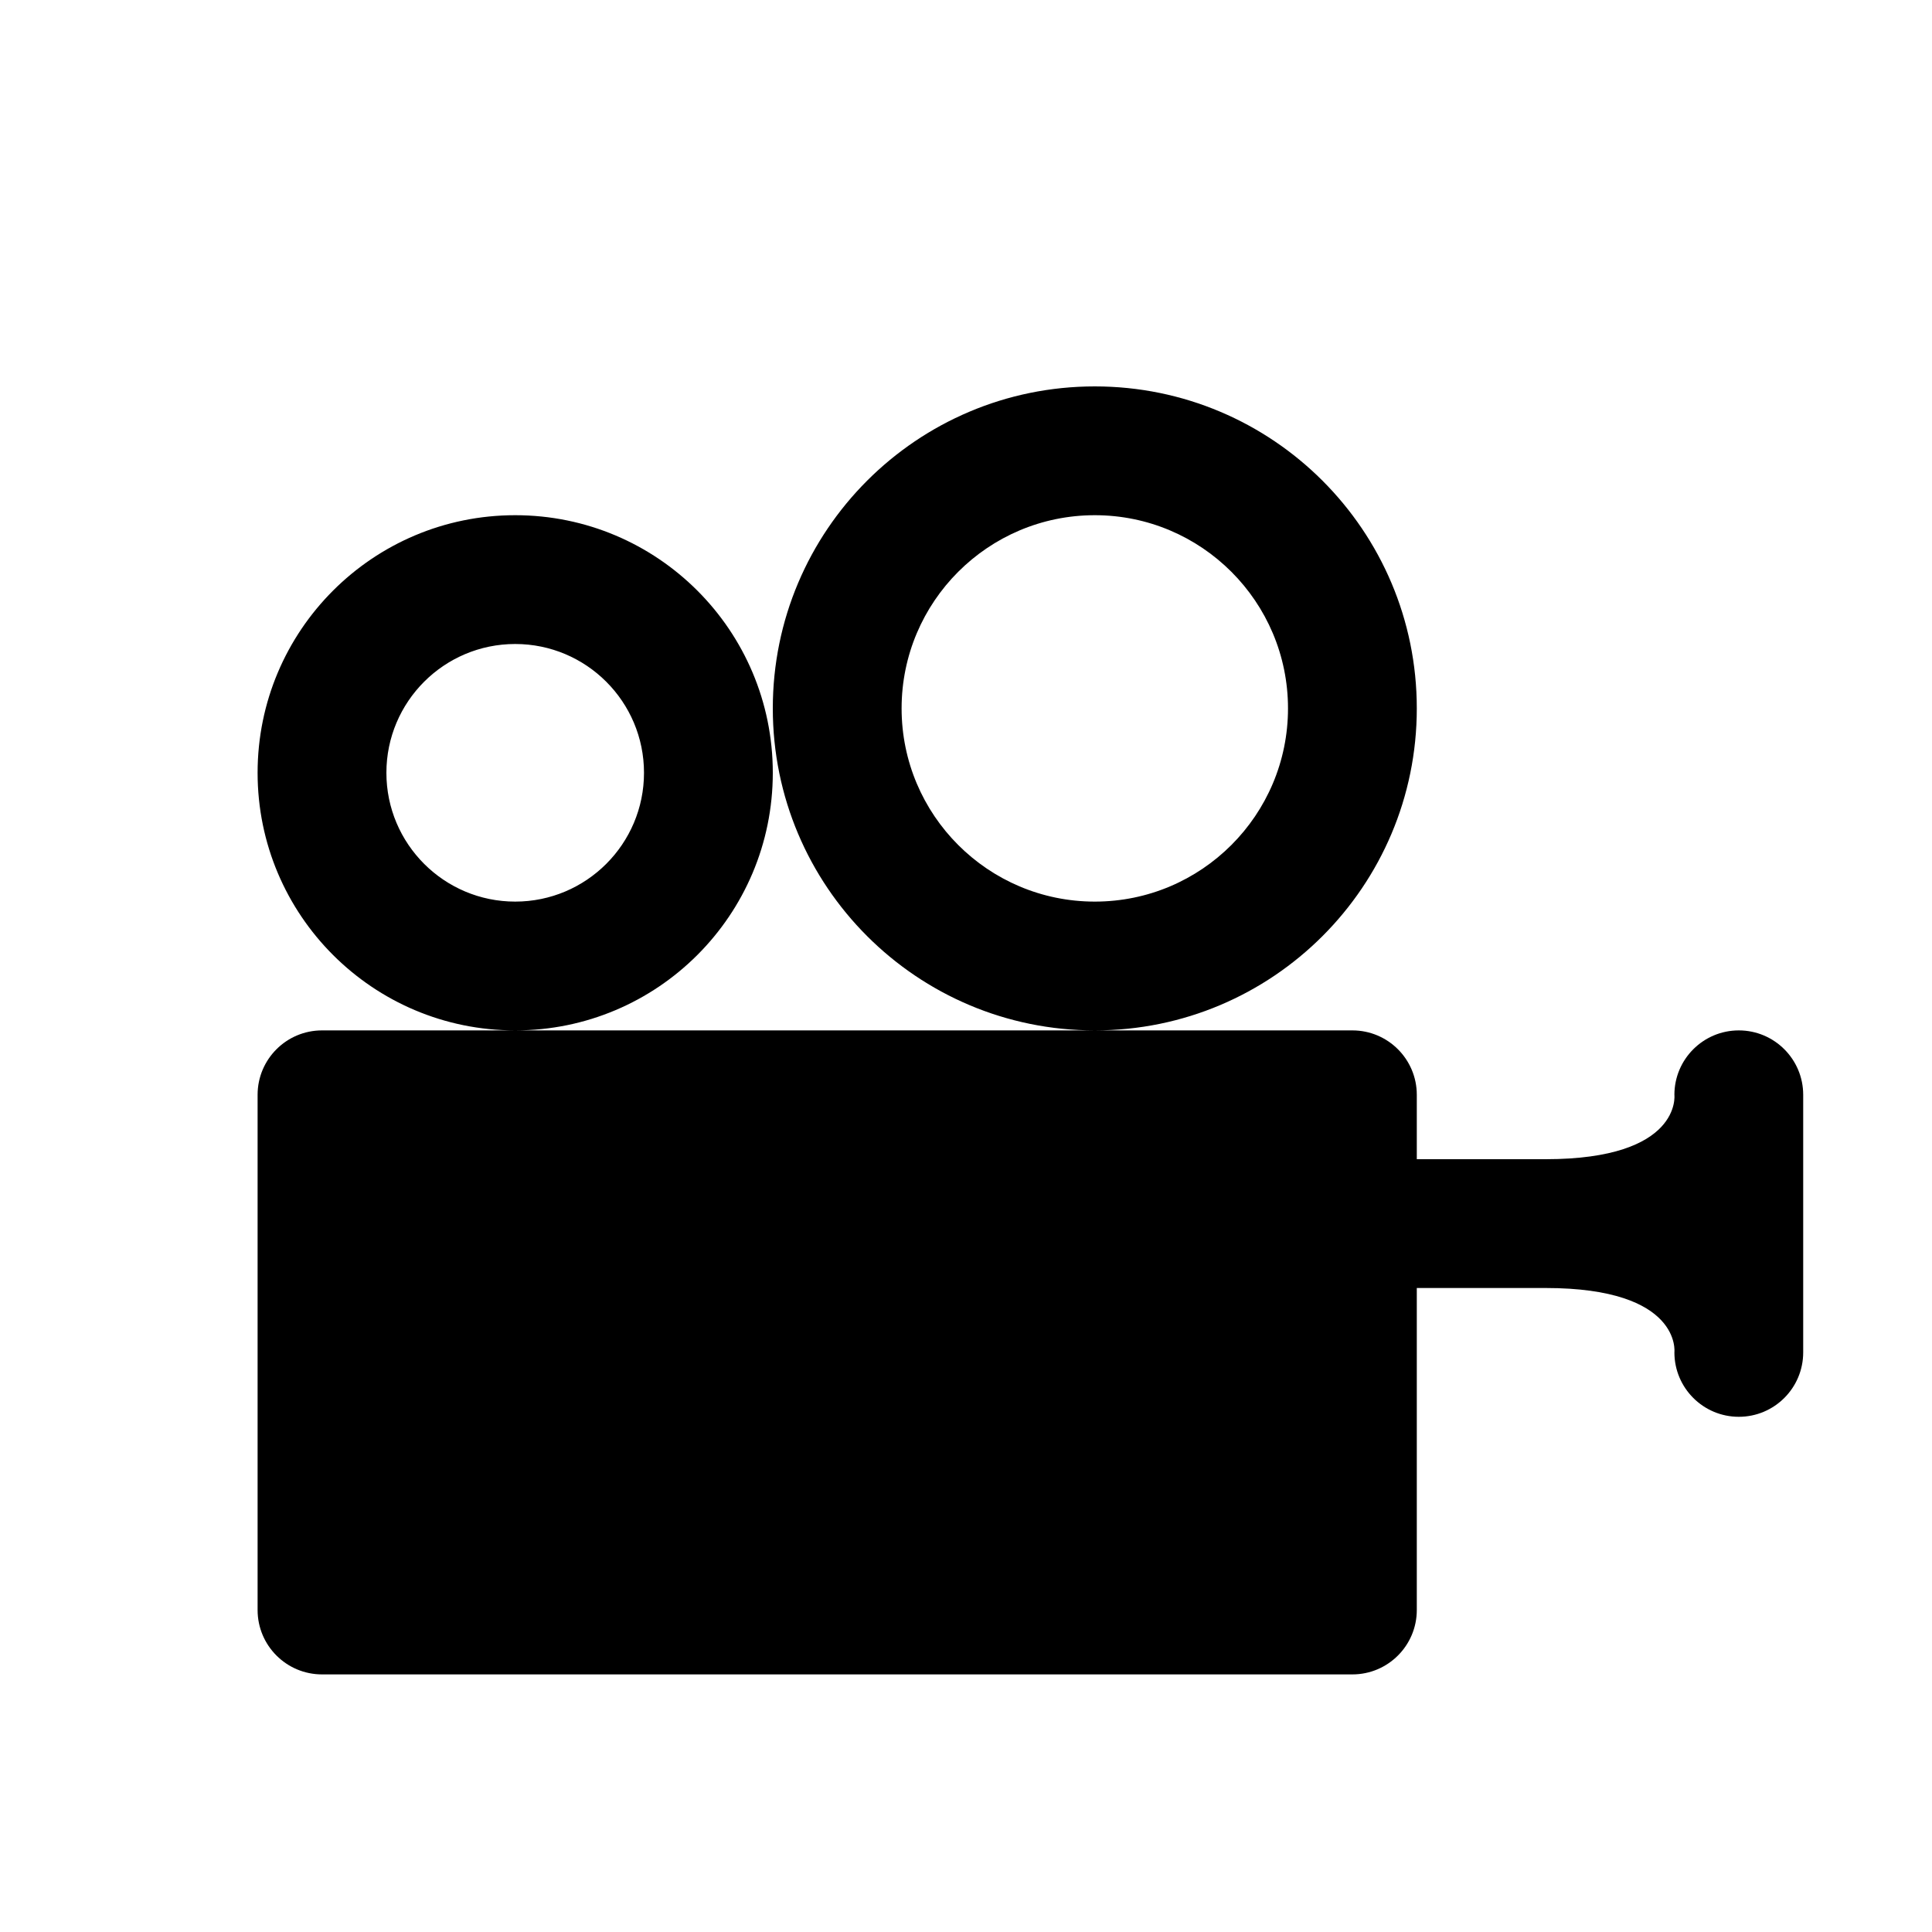
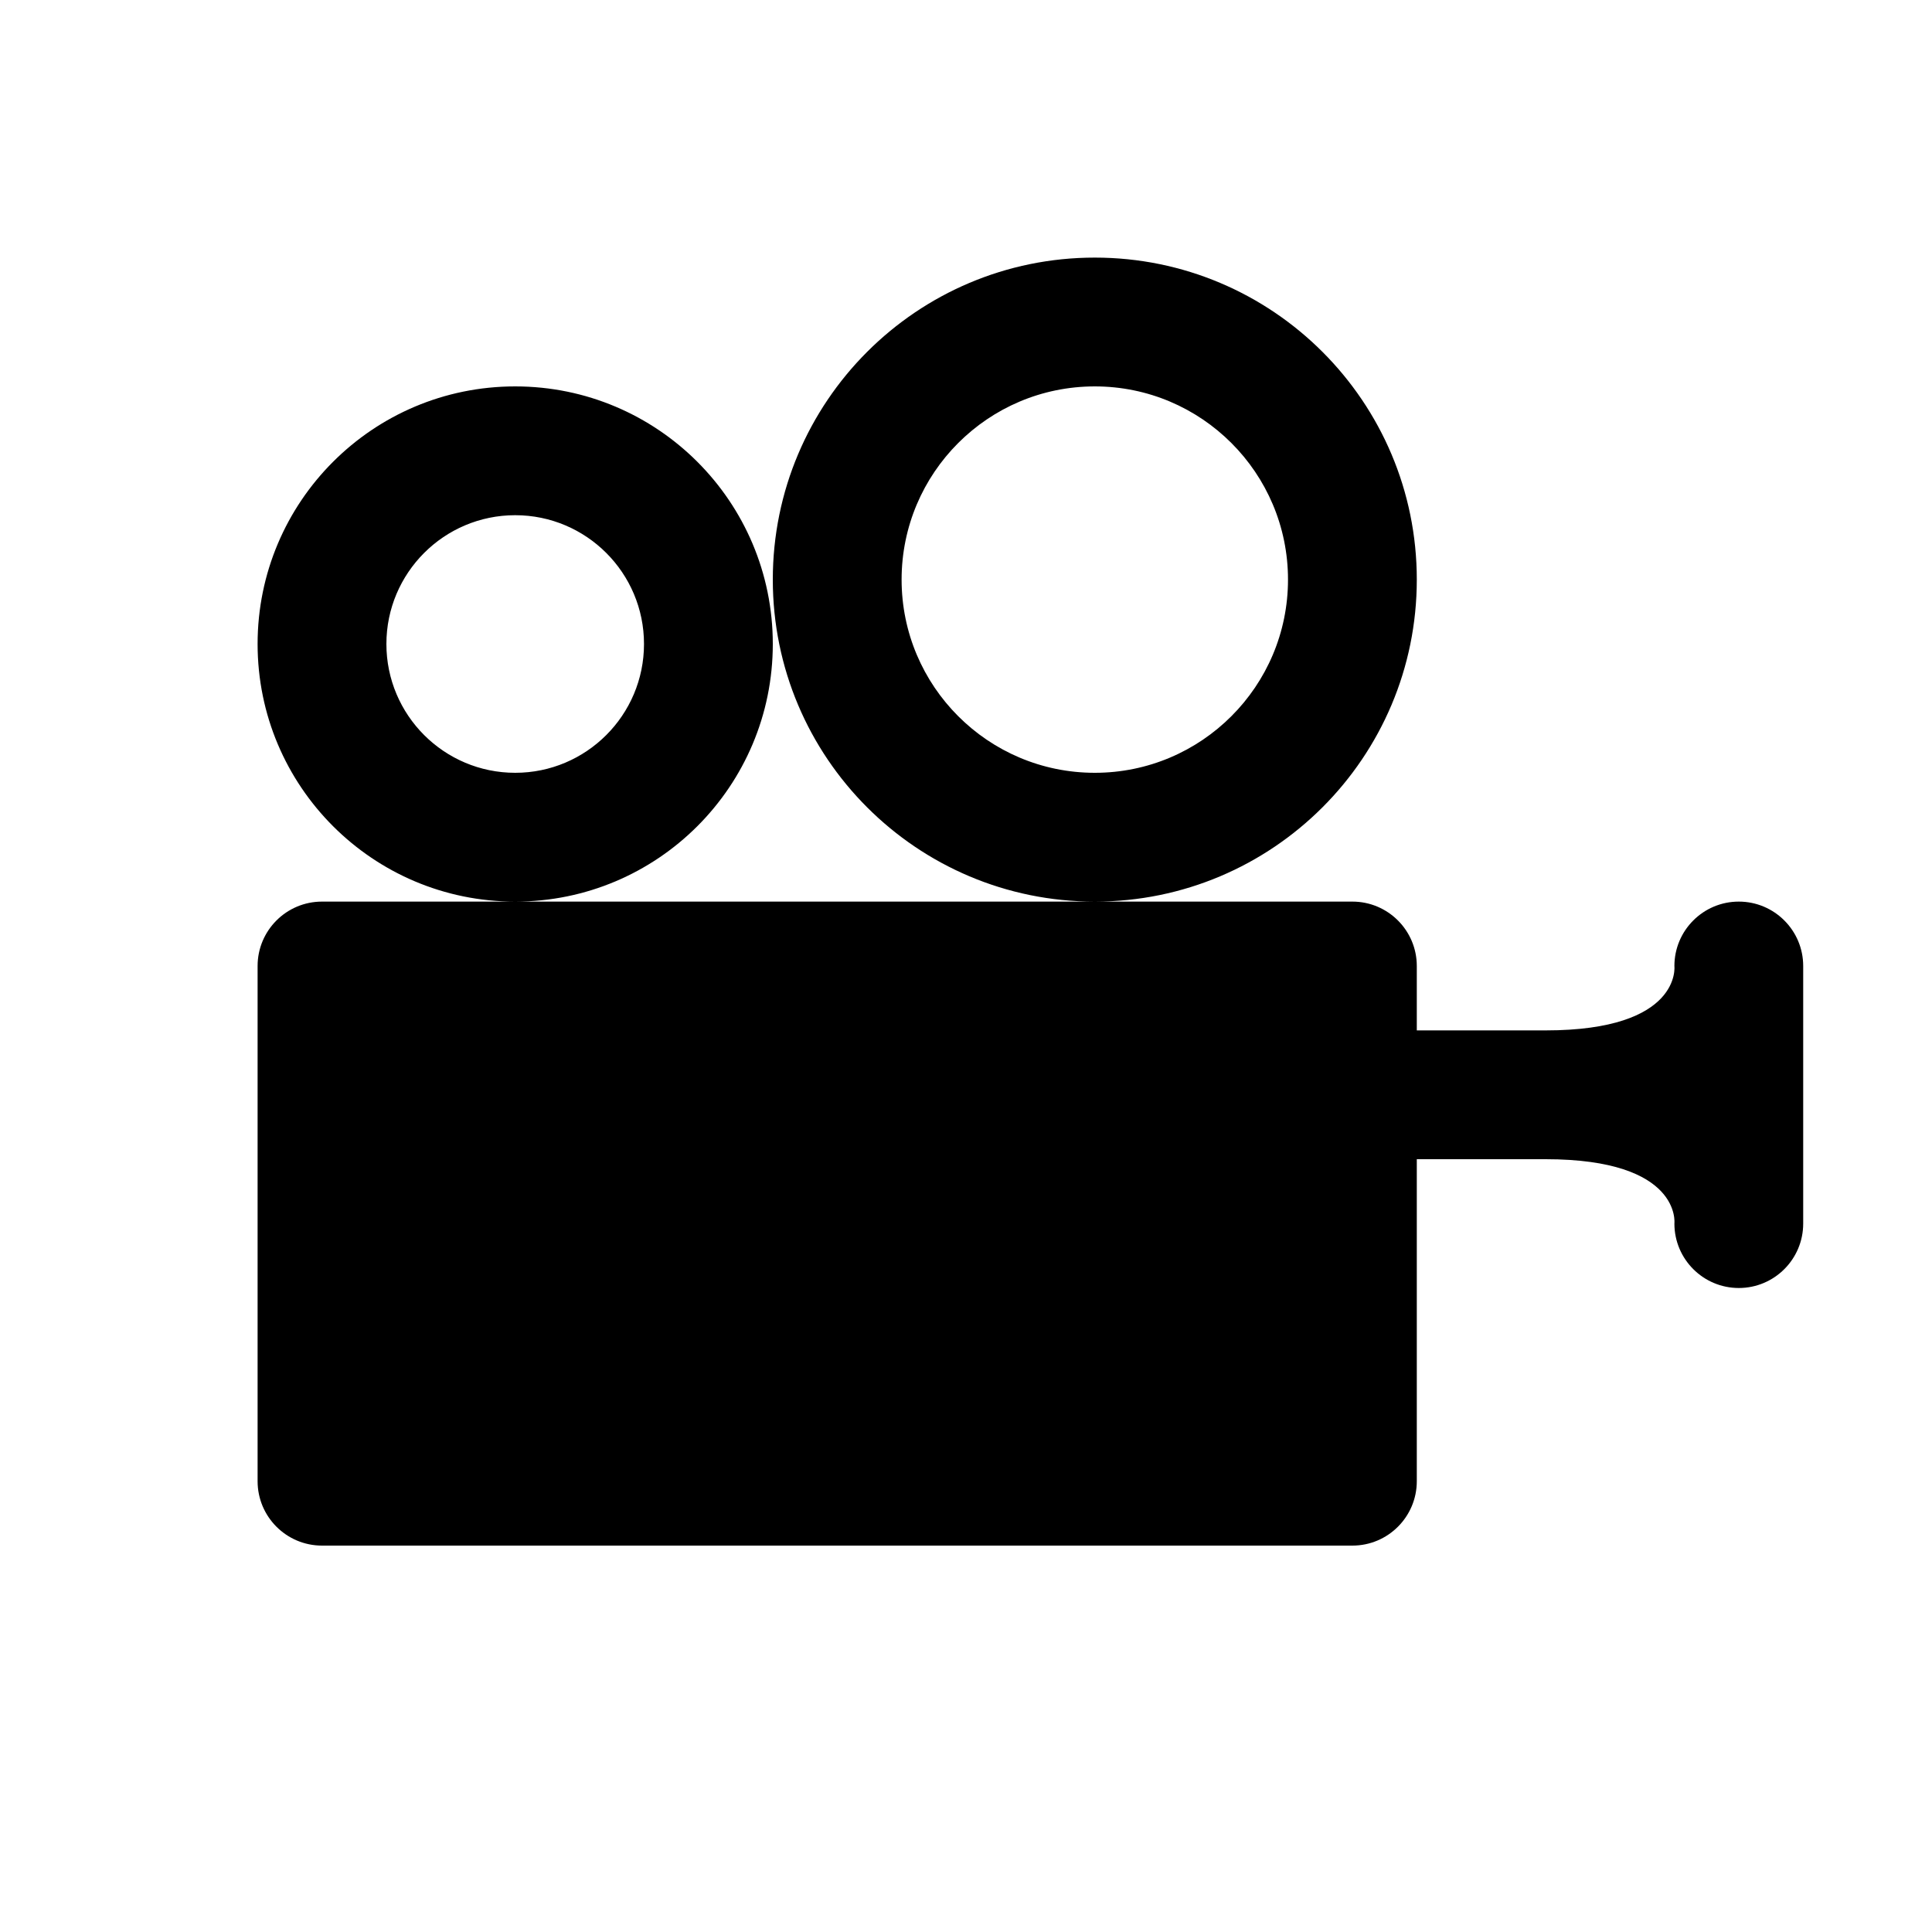
<svg xmlns="http://www.w3.org/2000/svg" width="15px" height="15px" viewBox="0 0 15 15" version="1.1">
  <defs />
  <g id="Page-1" stroke="none" stroke-width="1" fill="none" fill-rule="evenodd">
    <g id="video_store" fill="#000000">
-       <g transform="translate(2, 3)" id="Layer_1">
+       <g transform="translate(2, 2)" id="Layer_1">
        <g>
          <path d="M12,5.5 L12,7.5 C12,7.776 11.776,8 11.5,8 C11.224,8 11,7.776 11,7.5 C11,7.5 11.06,7 10,7 L9,7 L9,9.5 C9,9.776 8.776,10 8.5,10 L0.5,10 C0.224,10 0,9.776 0,9.5 L0,5.5 C0,5.224 0.224,5 0.5,5 L8.5,5 C8.776,5 9,5.224 9,5.5 L9,6 L10,6 C11.06,6 11,5.5 11,5.5 C11,5.224 11.224,5 11.5,5 C11.776,5 12,5.224 12,5.5 Z M2,1 C0.895,1 0,1.895 0,3 C0,4.105 0.895,5 2,5 C3.105,5 4,4.105 4,3 C4,1.895 3.105,1 2,1 Z M2,4 C1.448,4 1,3.552 1,3 C1,2.448 1.448,2 2,2 C2.552,2 3,2.448 3,3 C3,3.552 2.552,4 2,4 Z M6.5,0 C5.119,0 4,1.119 4,2.5 C4,3.881 5.119,5 6.5,5 C7.881,5 9,3.881 9,2.5 C9,1.119 7.881,0 6.5,0 Z M6.5,4 C5.672,4 5,3.328 5,2.5 C5,1.672 5.672,1 6.5,1 C7.328,1 8,1.672 8,2.5 C8,3.328 7.328,4 6.5,4 Z" id="Shape" />
        </g>
      </g>
    </g>
  </g>
</svg>
